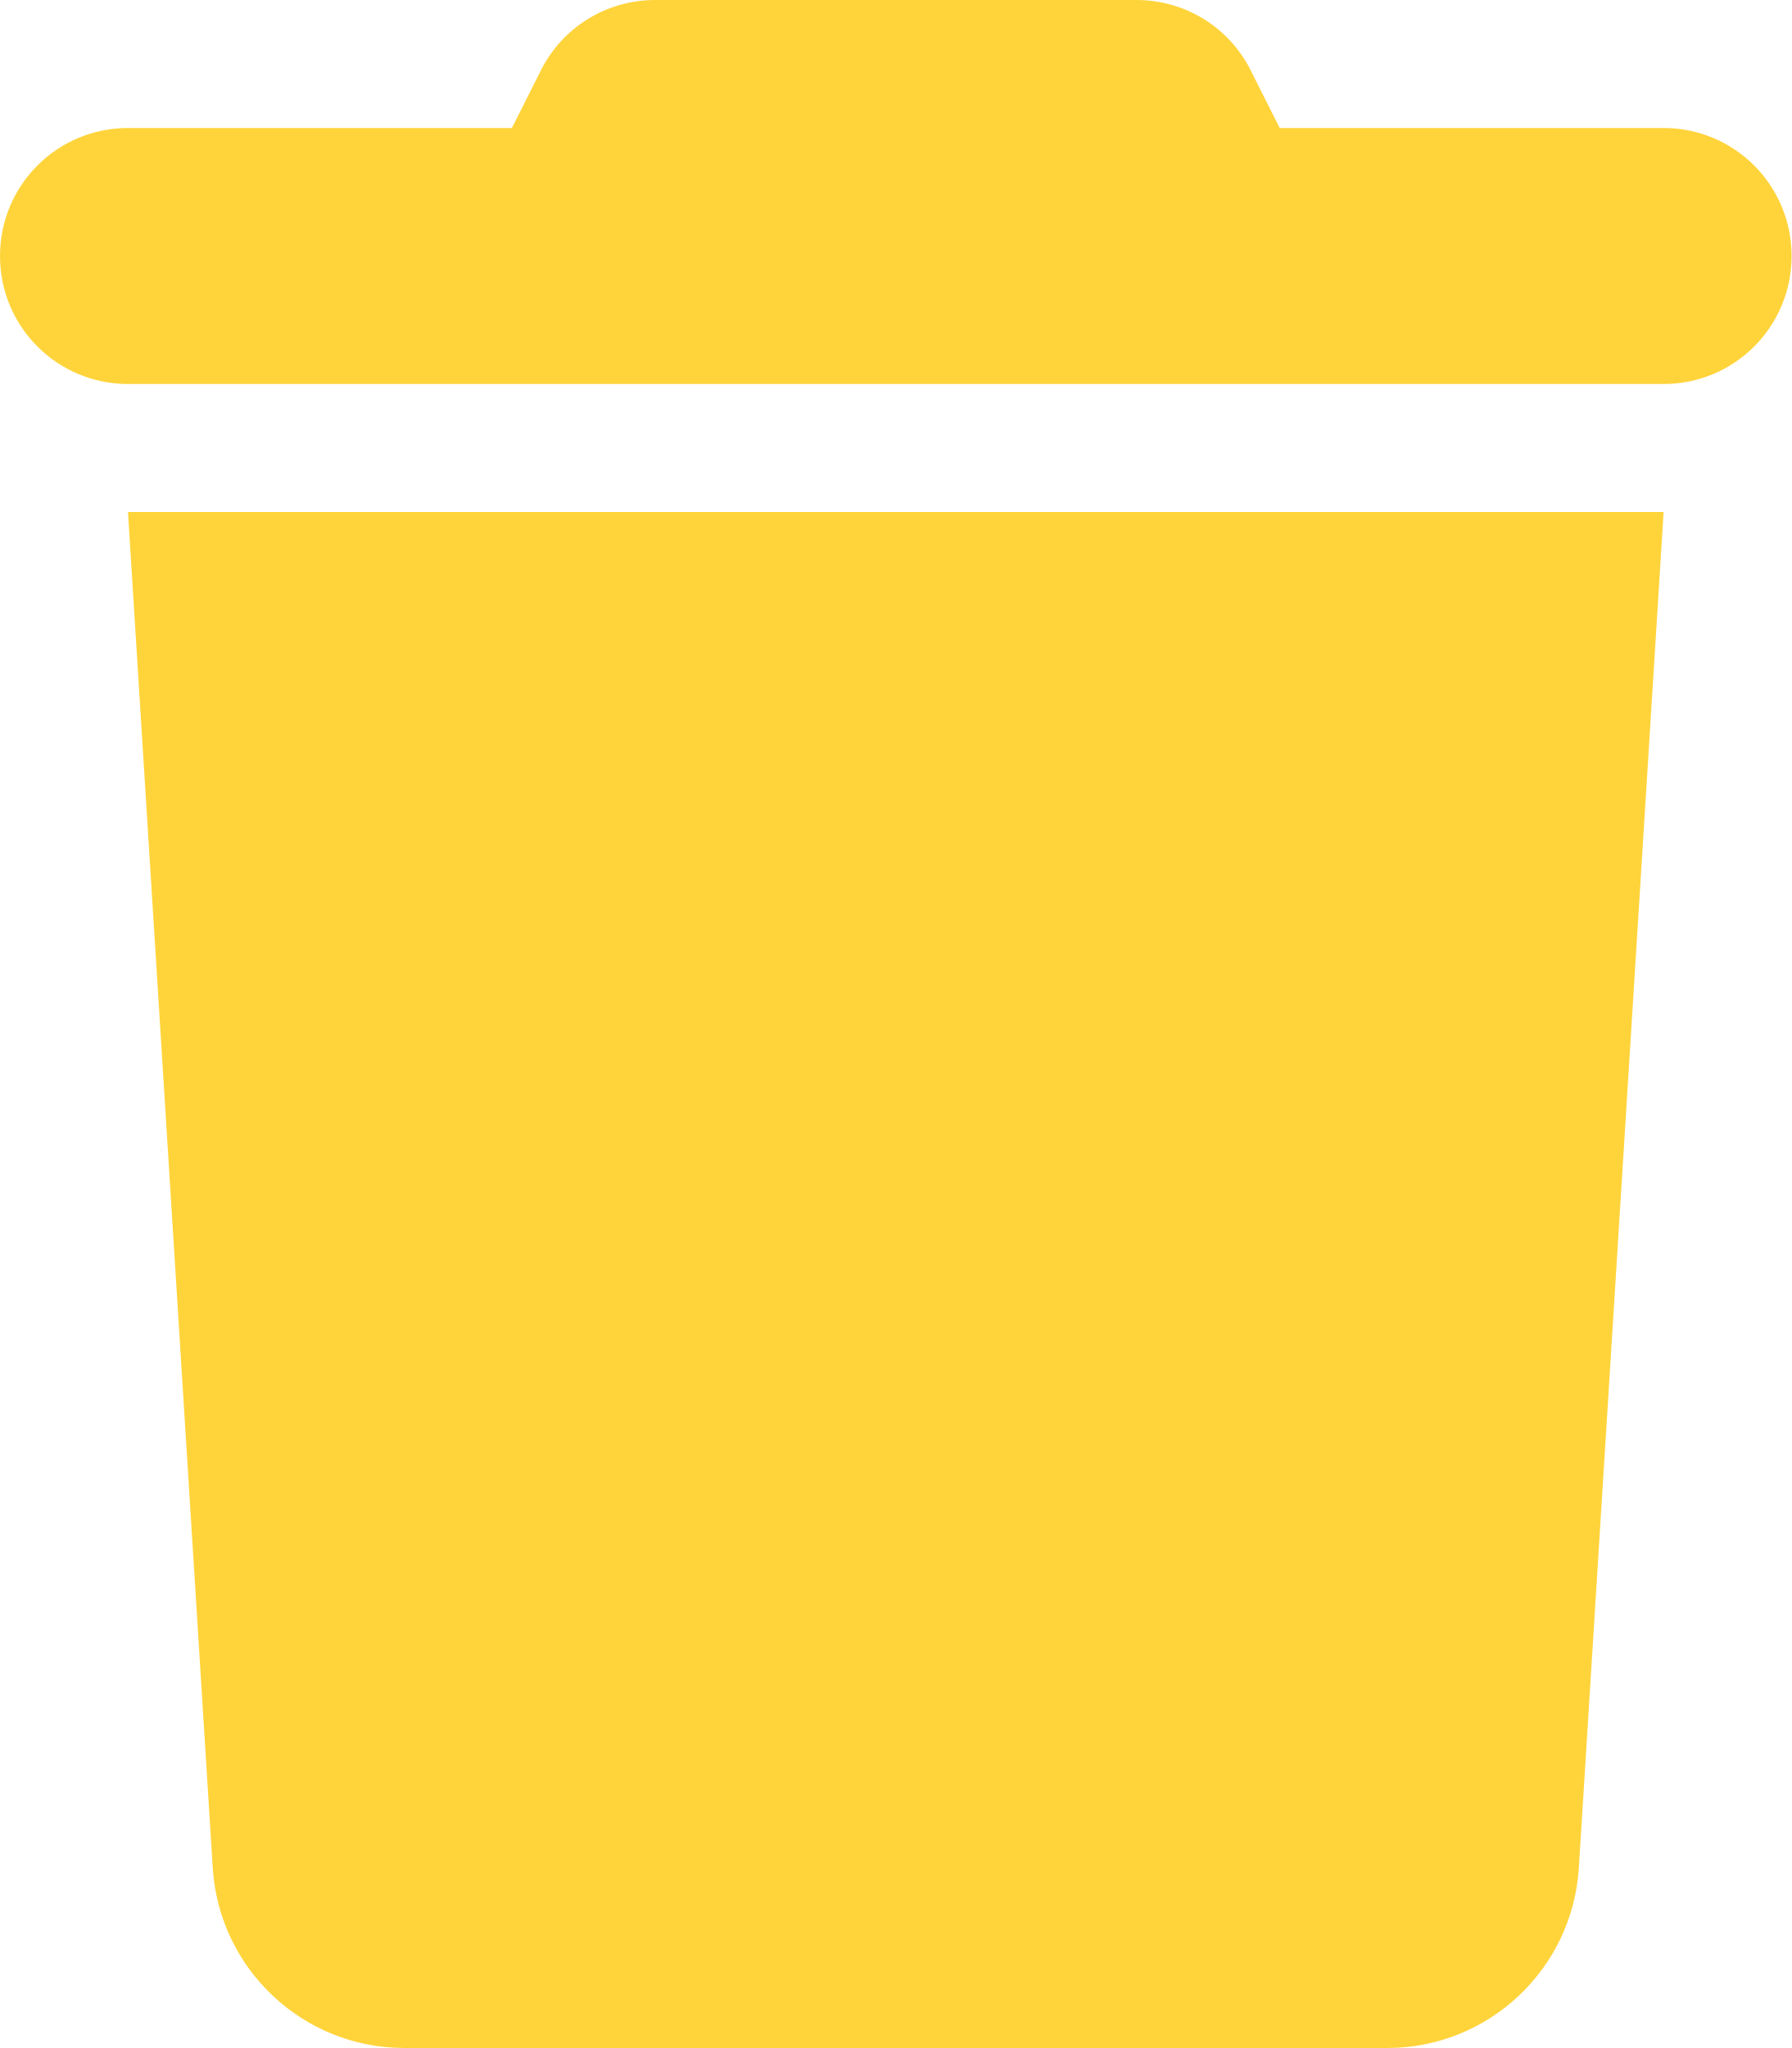
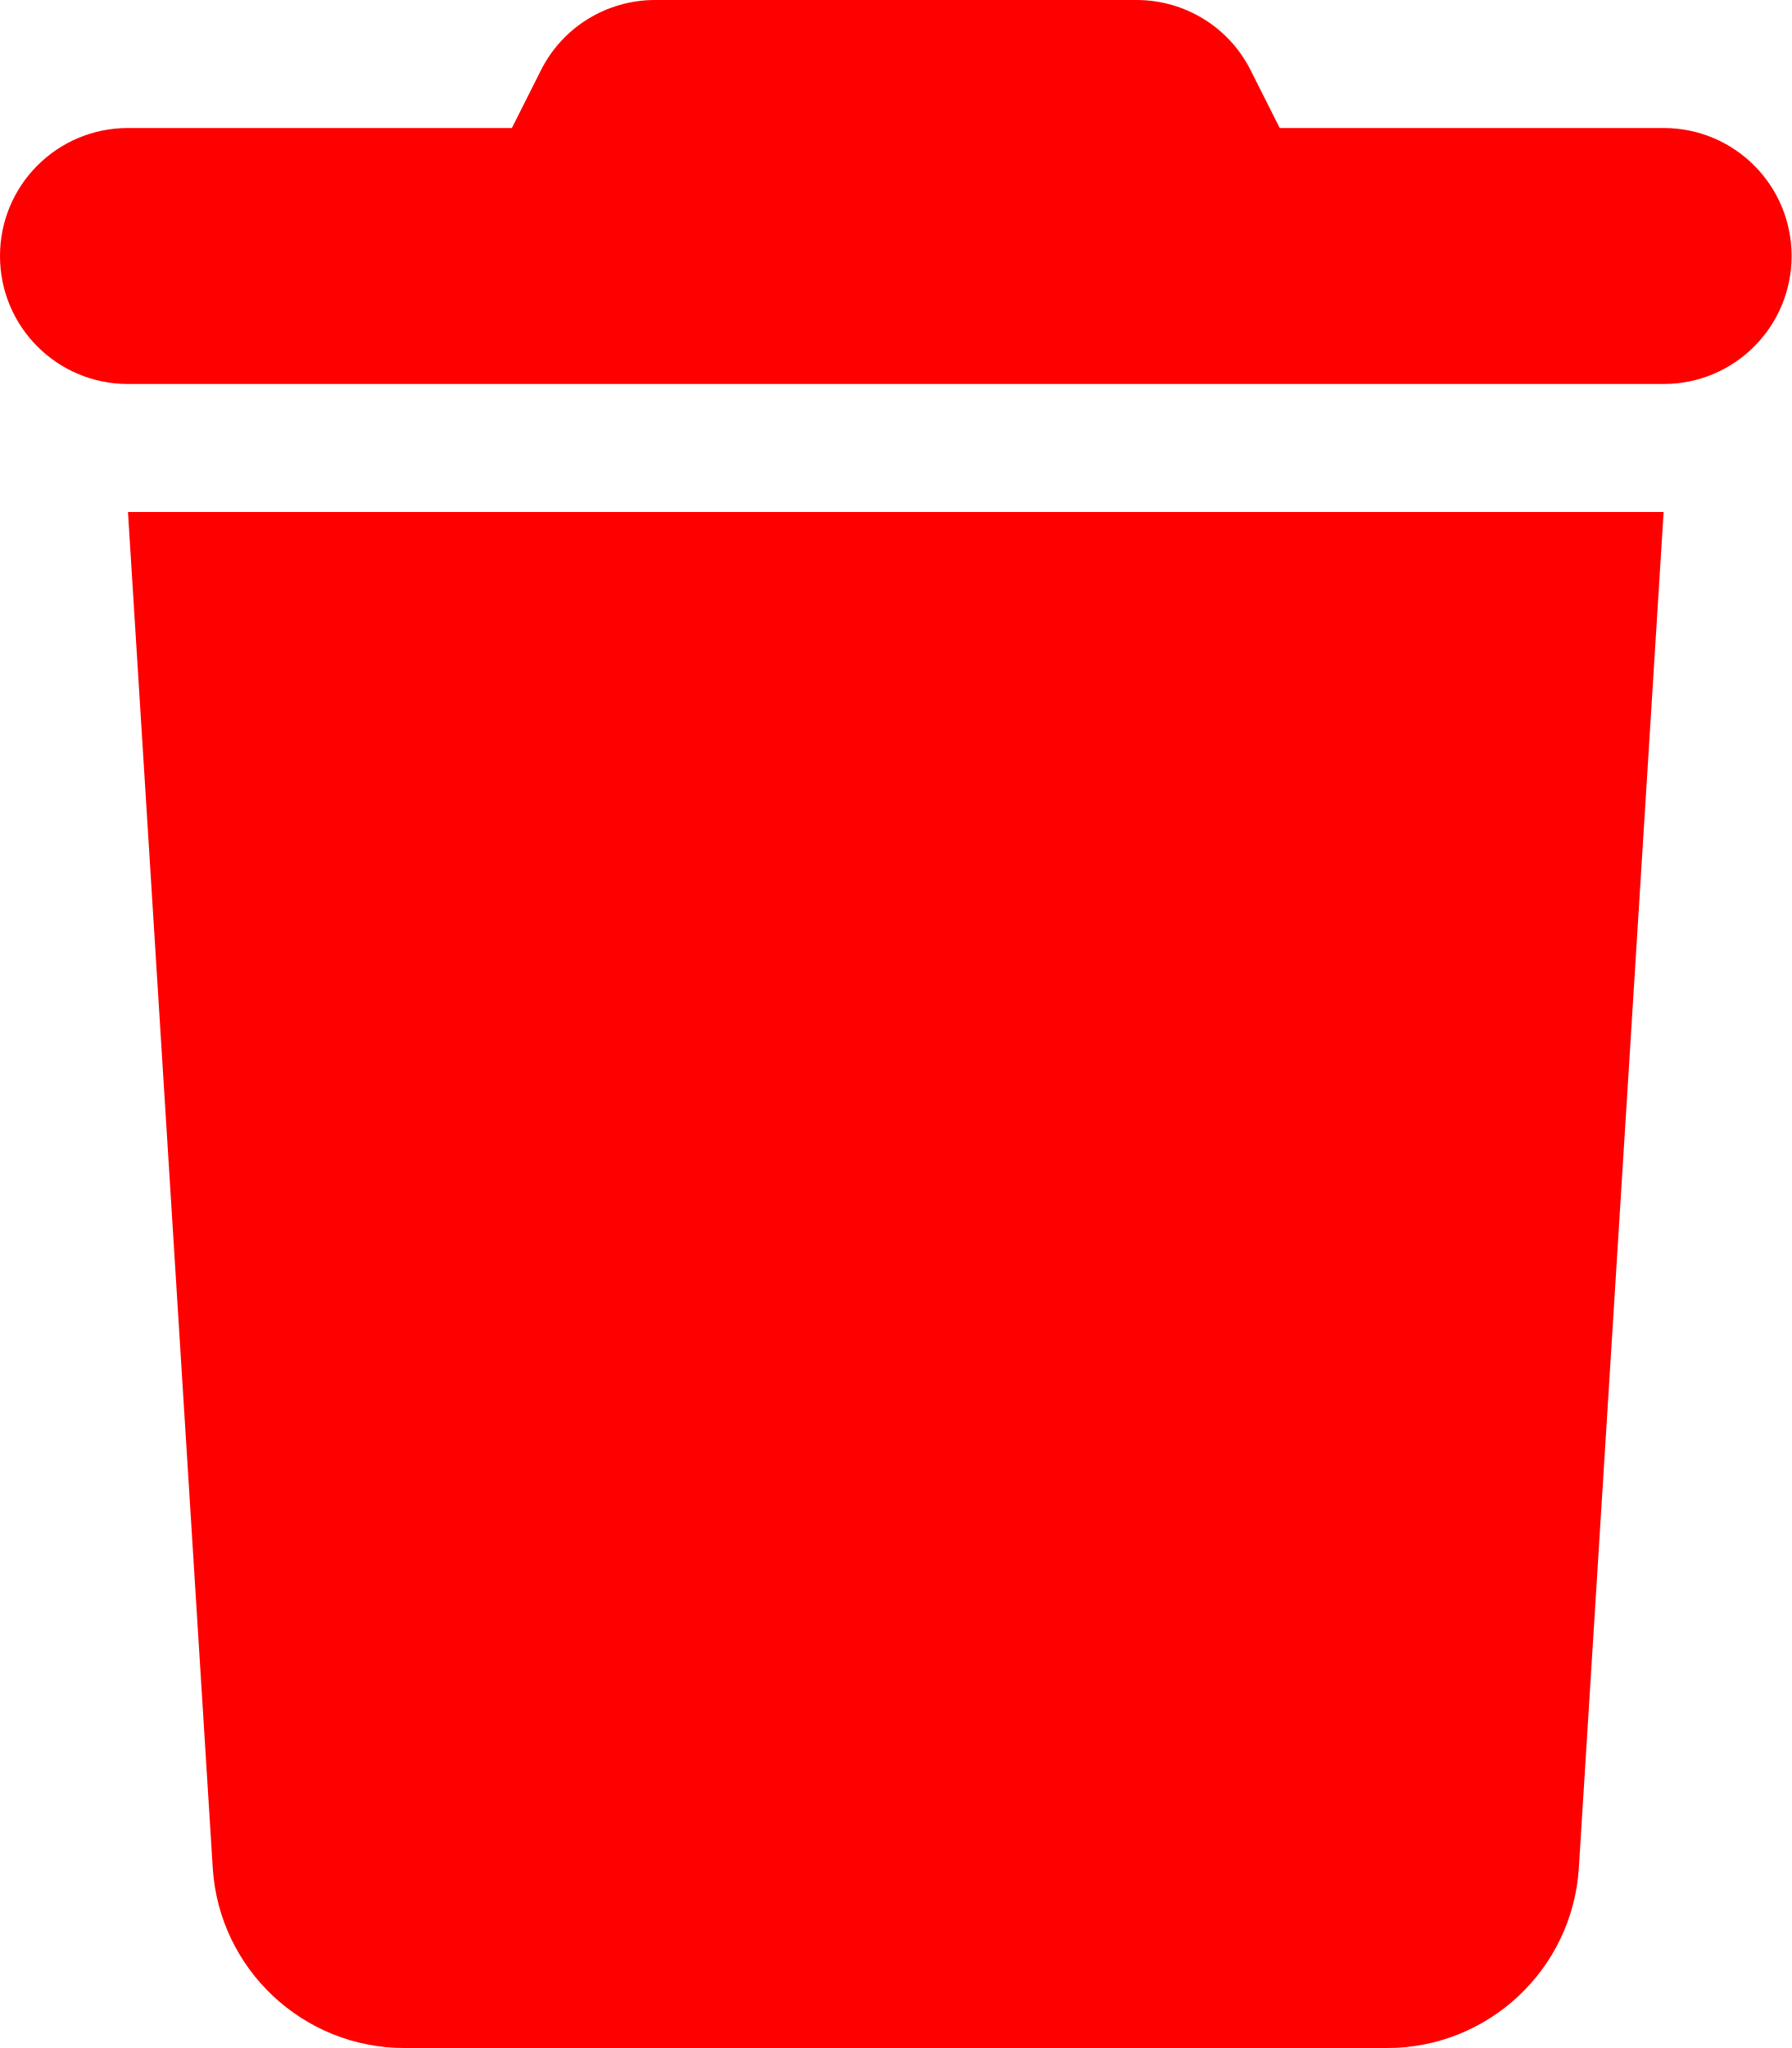
<svg xmlns="http://www.w3.org/2000/svg" viewBox="0 0 448 512">
-   <path fill="#FFD43B" d="M135.2 17.7L128 32 32 32C14.3 32 0 46.3 0 64S14.3 96 32 96l384 0c17.7 0 32-14.3 32-32s-14.3-32-32-32l-96 0-7.2-14.3C307.4 6.8 296.3 0 284.2 0L163.8 0c-12.1 0-23.2 6.8-28.6 17.7zM416 128L32 128 53.2 467c1.6 25.3 22.6 45 47.9 45l245.8 0c25.3 0 46.3-19.7 47.9-45L416 128z" />
+   <path fill="#ff0000" d="M135.2 17.7L128 32 32 32C14.3 32 0 46.3 0 64S14.3 96 32 96l384 0c17.7 0 32-14.3 32-32s-14.3-32-32-32l-96 0-7.2-14.3C307.4 6.8 296.3 0 284.2 0L163.8 0c-12.1 0-23.2 6.8-28.6 17.7zM416 128L32 128 53.2 467c1.6 25.3 22.6 45 47.9 45l245.8 0c25.3 0 46.3-19.7 47.9-45L416 128z" />
</svg>
